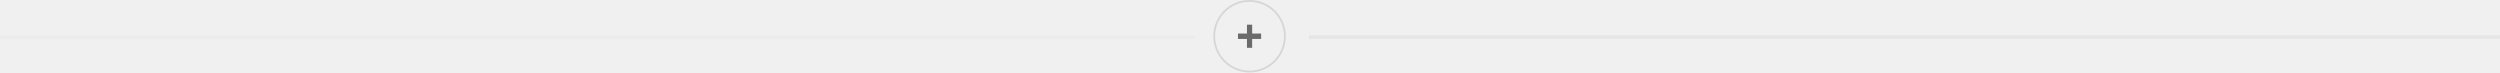
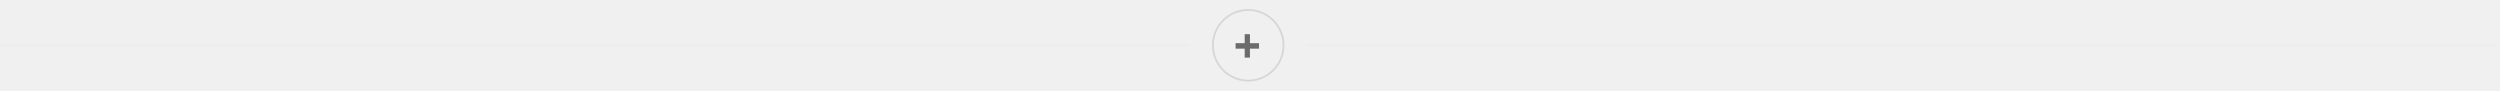
- <svg xmlns="http://www.w3.org/2000/svg" width="1379.5" height="40" viewBox="0 0 1379.5 40">
-   <g id="newVoice_on" transform="translate(-297.5 -430)">
-     <g id="Group_10806" data-name="Group 10806" transform="translate(969.564 432.564)">
-       <g id="Ellipse_172" data-name="Ellipse 172" transform="translate(-2.564 -2.564)" fill="#f0f0f0" stroke="#d6d6d6" stroke-width="1">
-         <circle cx="20" cy="20" r="20" stroke="none" />
-         <circle cx="20" cy="20" r="19.5" fill="none" />
+ <svg xmlns="http://www.w3.org/2000/svg" id="newVoice_on" width="1380" height="50" viewBox="0 0 1380 50">
+   <defs>
+     <clipPath id="clip-path">
+       <rect id="Mask" width="1380" height="50" transform="translate(298.5 425.16)" fill="#fff" opacity="0" />
+     </clipPath>
+   </defs>
+   <g id="newVoice" transform="translate(-298.5 -425.16)">
+     <g id="newVoice-2" data-name="newVoice" clip-path="url(#clip-path)">
+       <g id="newVoice-3" data-name="newVoice">
+         <line id="Line_22" data-name="Line 22" x2="659" transform="translate(1019.5 450.16)" fill="none" stroke="#ececec" stroke-width="2" opacity="0.5" />
+         <g id="icon_add" transform="translate(975.925 439.407)">
+           <g id="Ellipse_172" data-name="Ellipse 172" transform="translate(-8.405 -9.246)" fill="#f0f0f0" stroke="#d6d6d6" stroke-width="1">
+             <circle cx="20" cy="20" r="20" stroke="none" />
+             <circle cx="20" cy="20" r="19.5" fill="none" />
+           </g>
+           <path id="Path_6911" data-name="Path 6911" d="M8567.024,22867.941v-4.957H8562v-3.02h5.024V22855h2.9v4.965h5.017v3.02h-5.017v4.957Z" transform="translate(-8557.378 -22850.375)" fill="#4a4a4a" opacity="0.8" />
+         </g>
+         <line id="Line_21" data-name="Line 21" x2="657" transform="translate(298.5 450.16)" fill="none" stroke="#ececec" stroke-width="2" opacity="0.5" />
      </g>
-       <path id="Path_6911" data-name="Path 6911" d="M8566.957,22867.775v-4.9H8562v-2.98h4.957V22855h2.865v4.895h4.953v2.98h-4.953v4.9Z" transform="translate(-8550.951 -22843.951)" fill="#4a4a4a" opacity="0.8" />
    </g>
-     <line id="Line_21" data-name="Line 21" x2="659.25" transform="translate(297.5 450.501)" fill="none" stroke="#ececec" stroke-width="2" />
-     <line id="Line_22" data-name="Line 22" x2="657.25" transform="translate(1019.75 450.501)" fill="none" stroke="#e6e6e6" stroke-width="2" />
  </g>
</svg>
